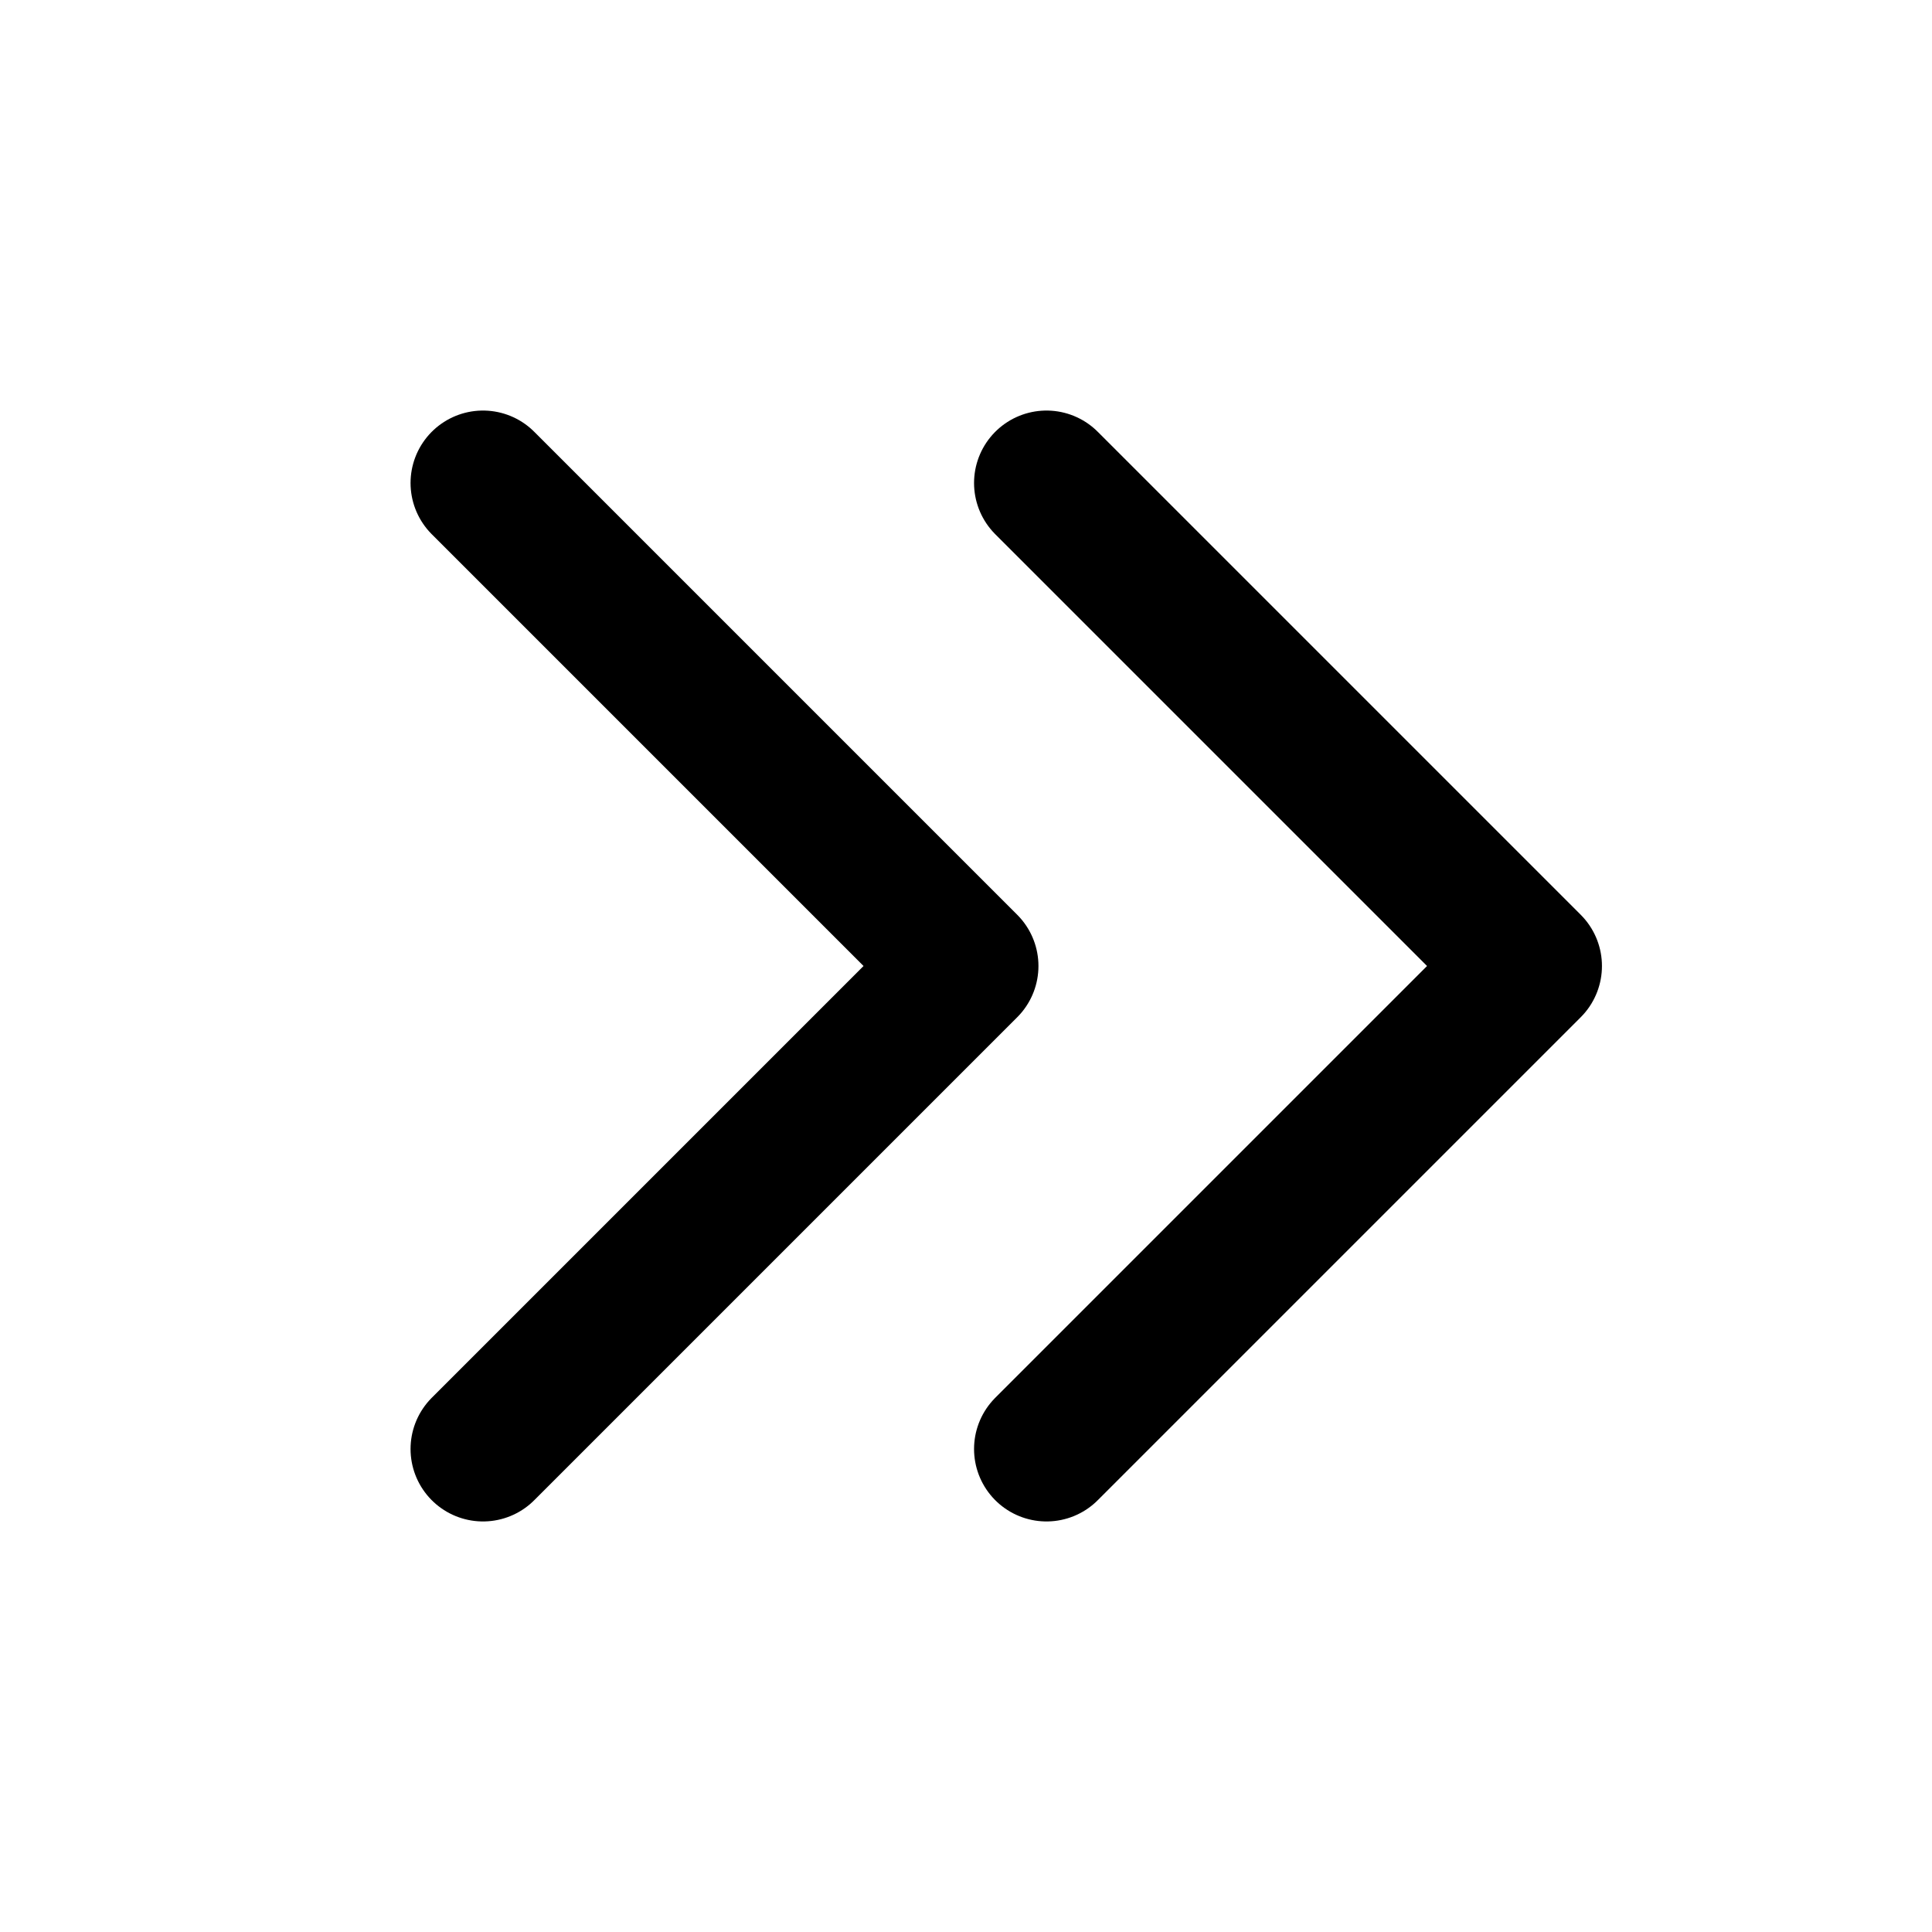
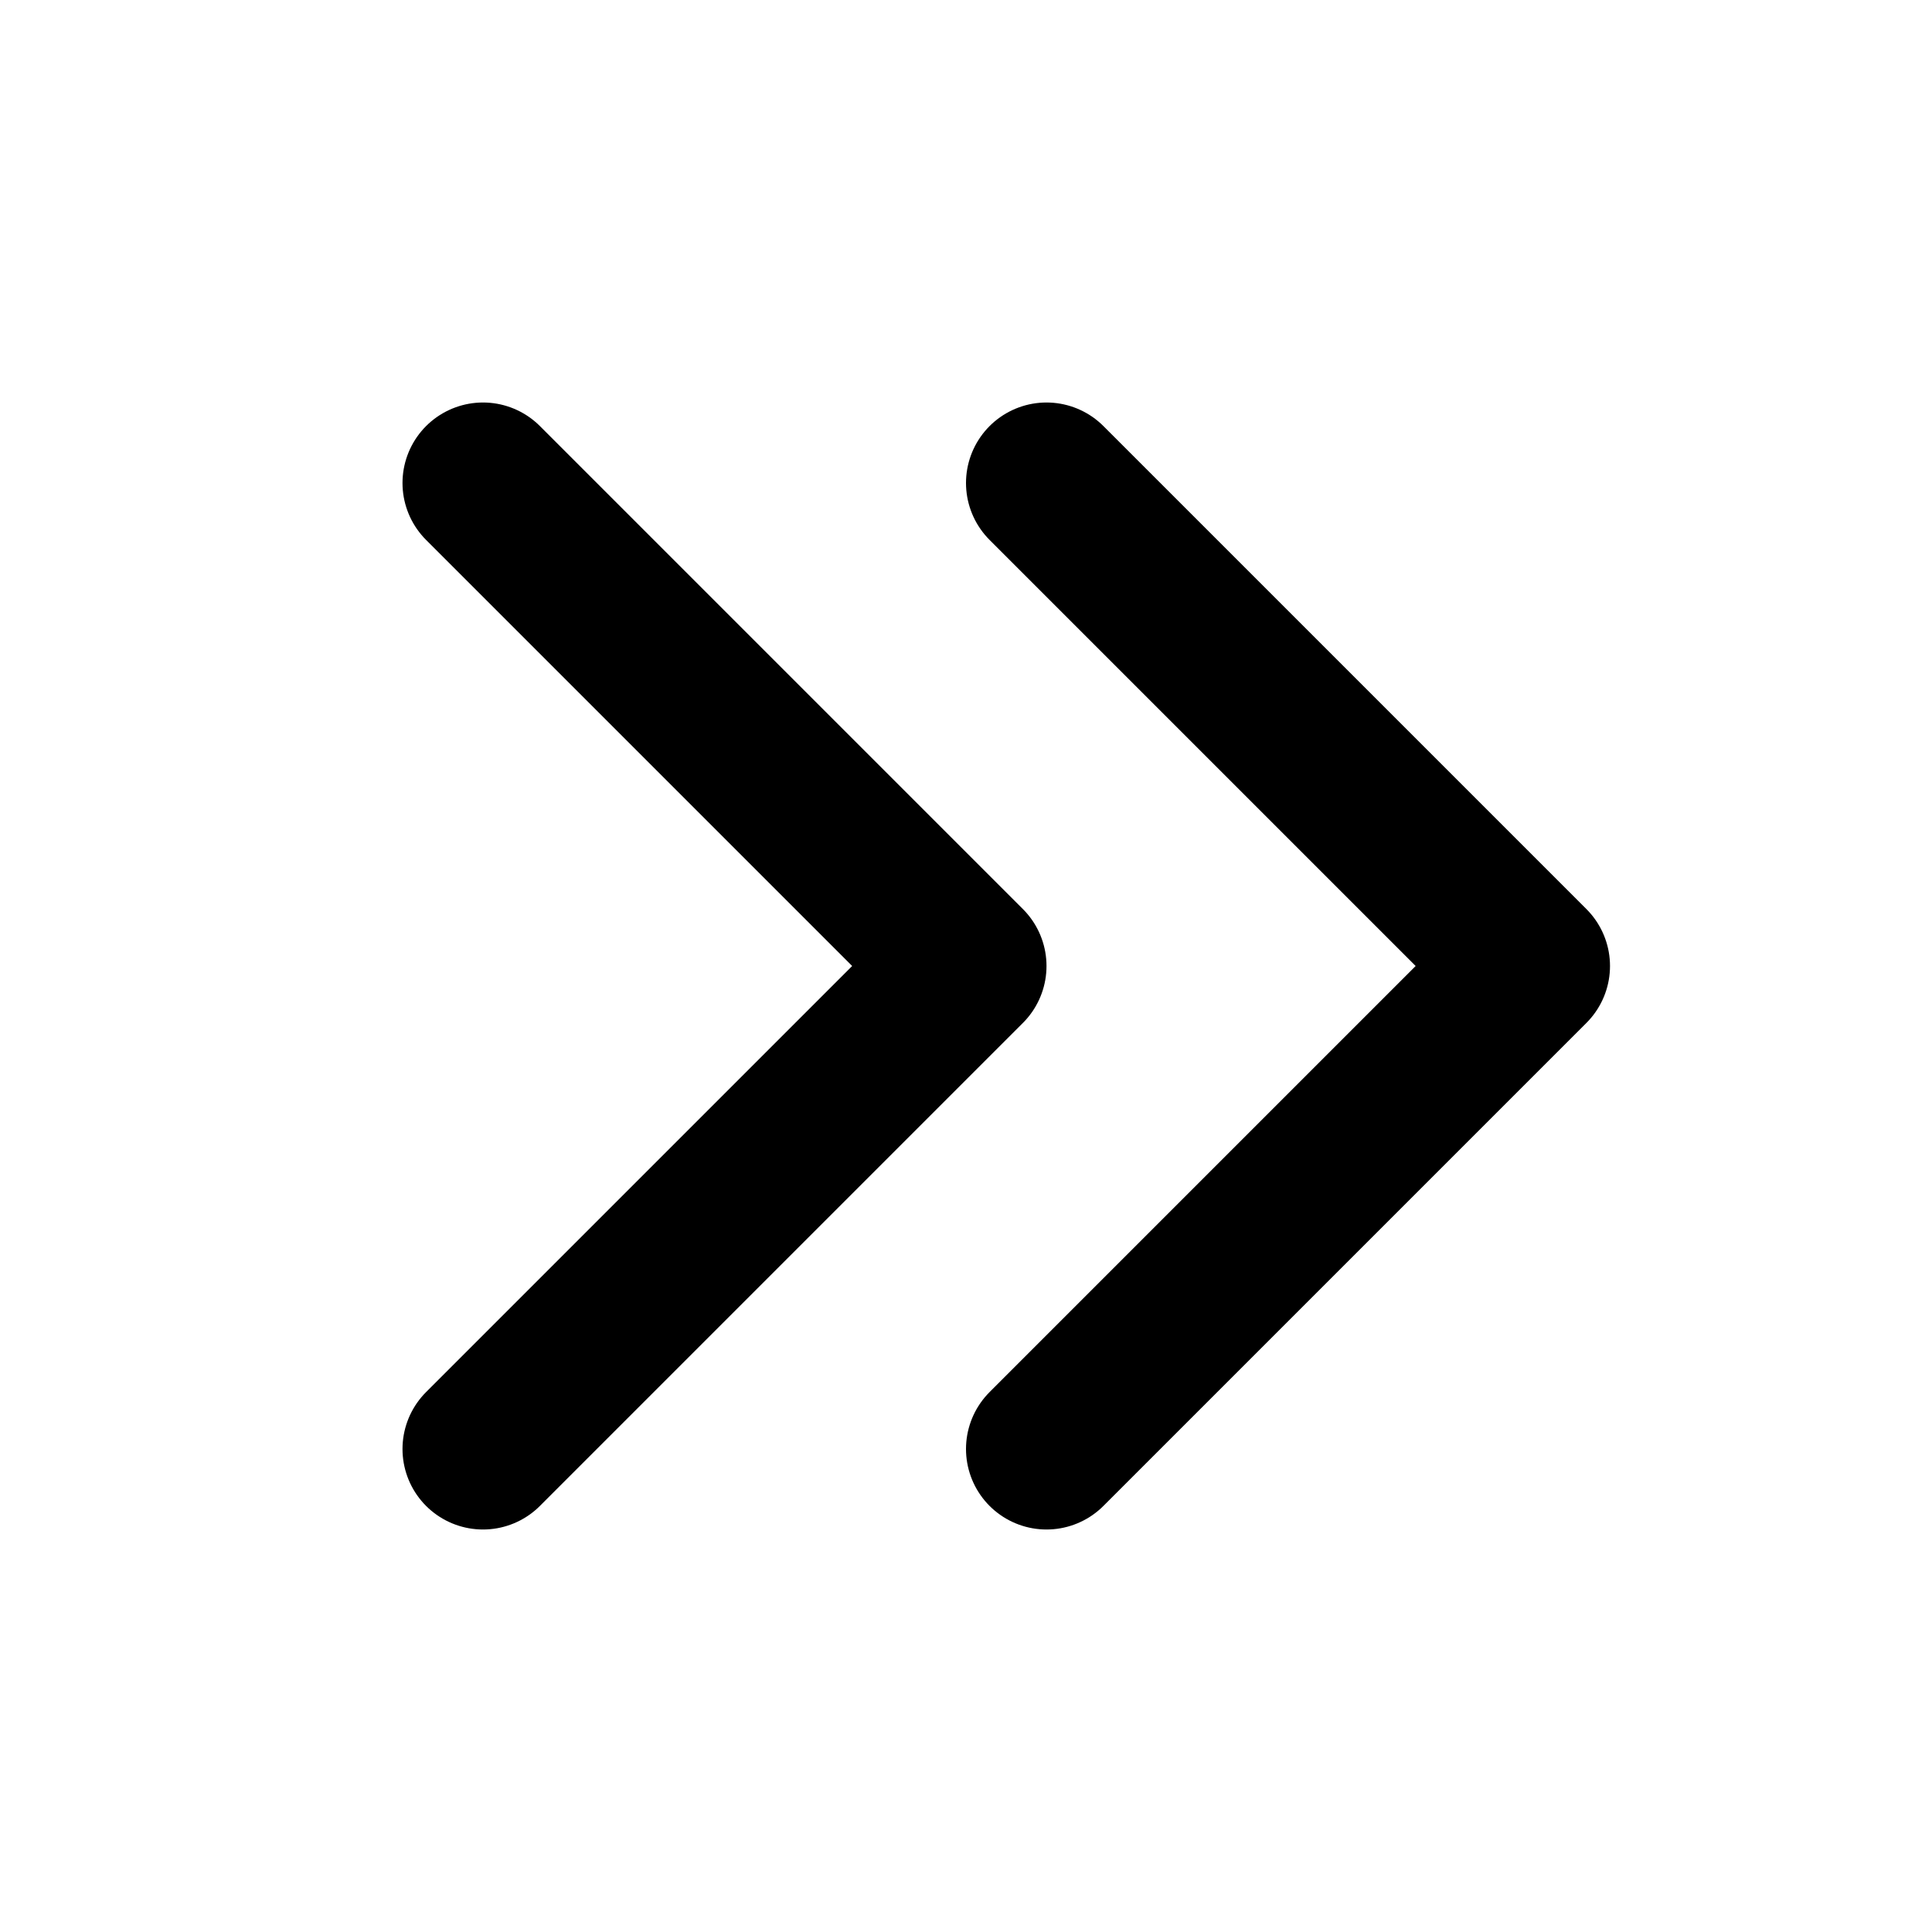
- <svg xmlns="http://www.w3.org/2000/svg" viewBox="0 0 24 24" fill="none" stroke="currentColor" stroke-width="1.8" stroke-linecap="round" stroke-linejoin="round">
+ <svg xmlns="http://www.w3.org/2000/svg" viewBox="0 0 24 24" fill="none" stroke="currentColor" stroke-width="2" stroke-linecap="round" stroke-linejoin="round">
  <polyline points="6 6 12 12 6 18" />
  <polyline points="13 6 19 12 13 18" />
</svg>
